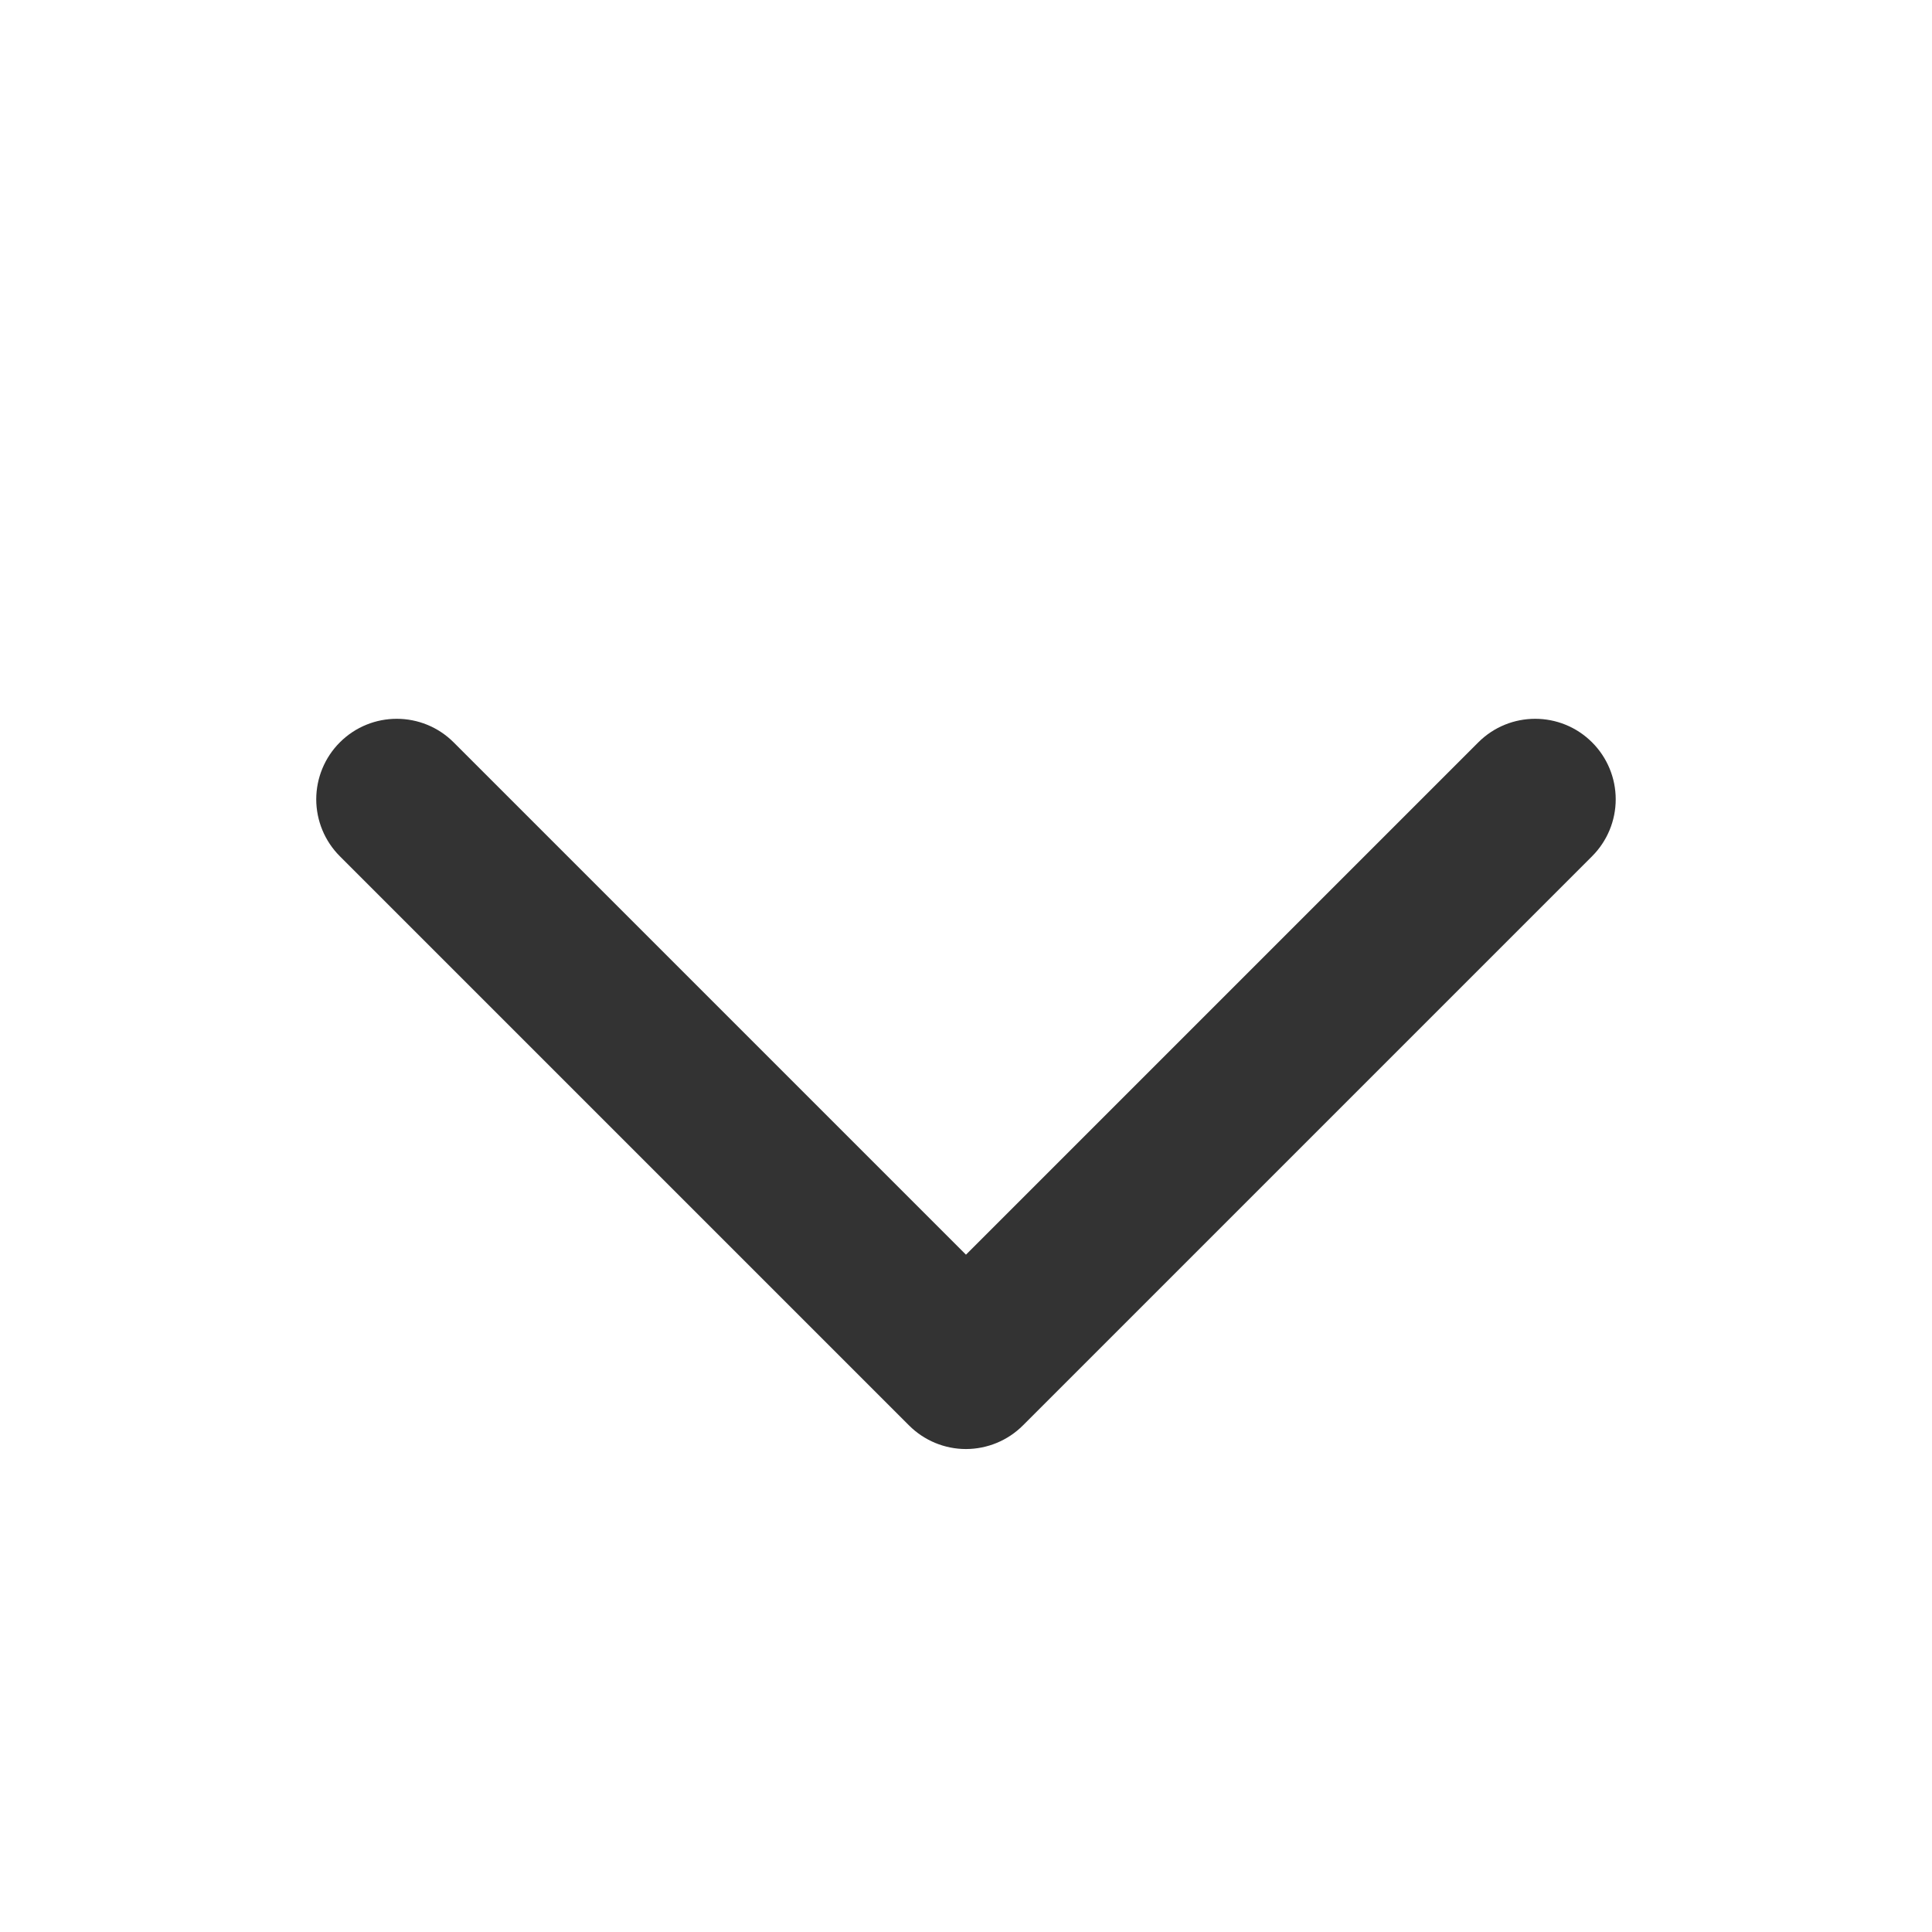
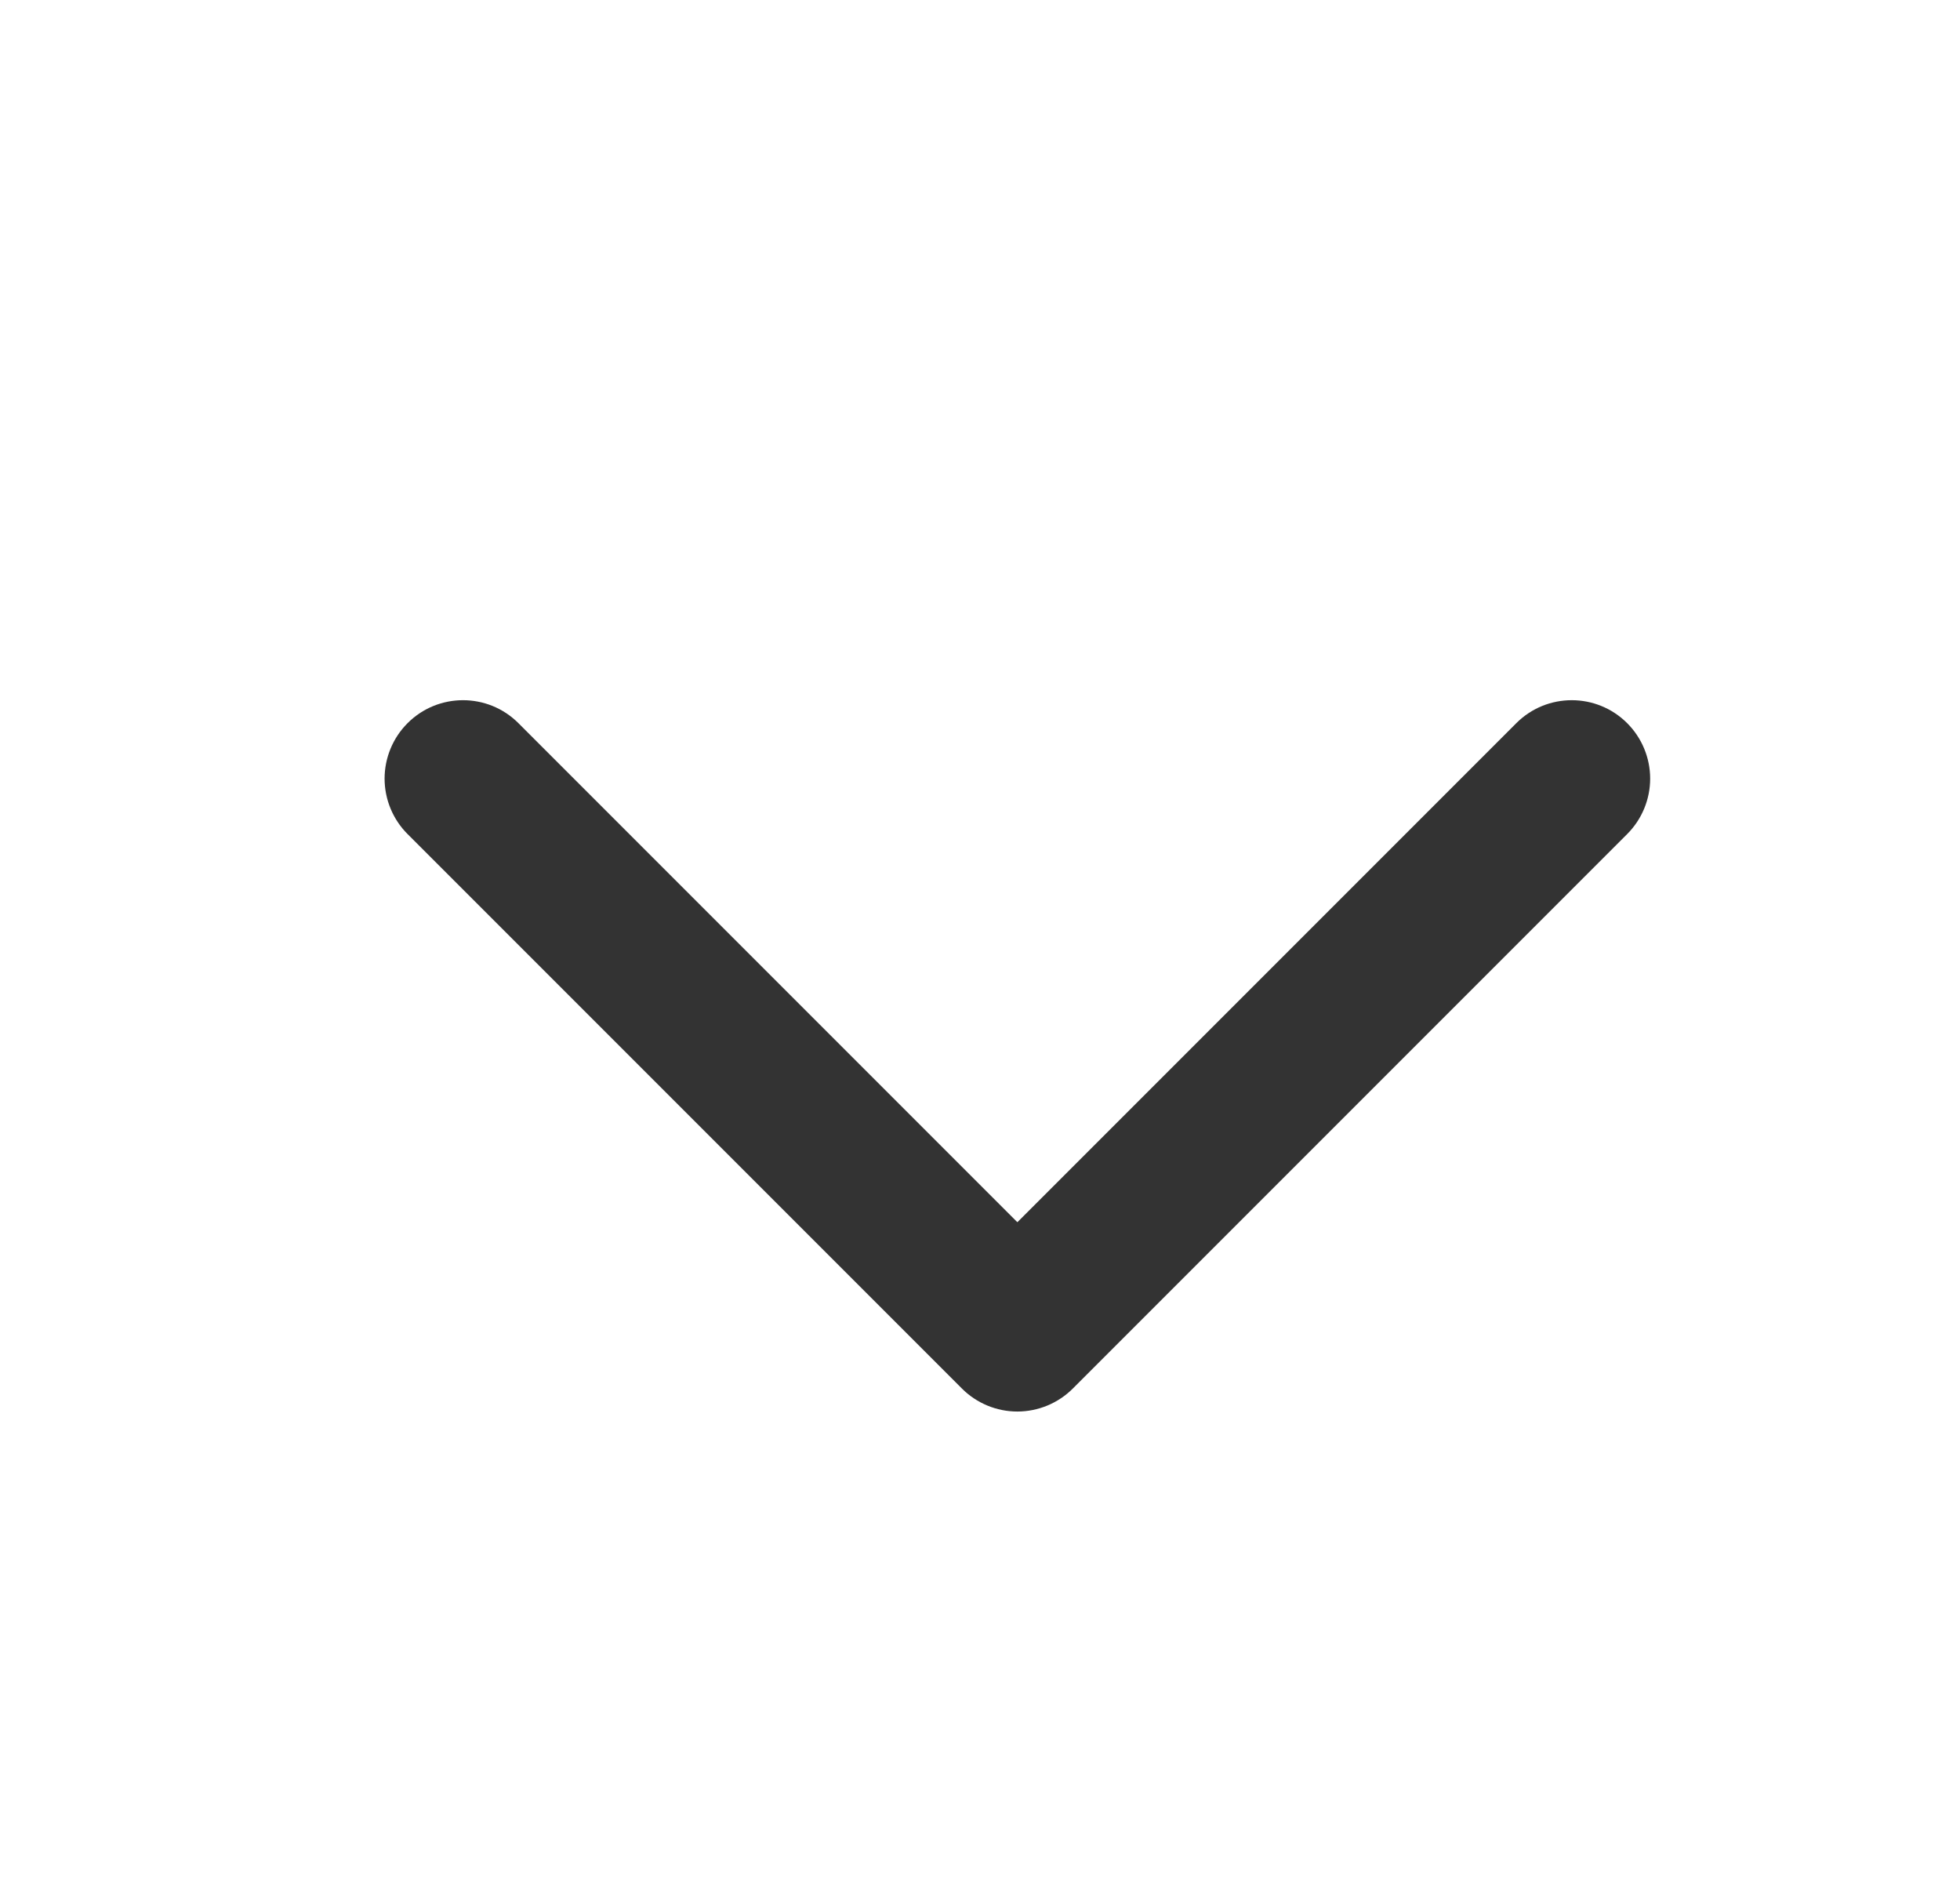
- <svg xmlns="http://www.w3.org/2000/svg" width="24px" height="24px" version="1.1" xml:space="preserve" style="fill-rule:evenodd;clip-rule:evenodd;stroke-linejoin:round;stroke-miterlimit:1.414;">
-   <g transform="matrix(1,0,0,1,-144,-272)">
-     <g id="basic.regular.chevronDown" transform="matrix(0.800768,0,0,0.984948,144,272)">
+ <svg xmlns="http://www.w3.org/2000/svg" width="25px" height="24px" version="1.1" xml:space="preserve" style="fill-rule:evenodd;clip-rule:evenodd;stroke-linejoin:round;stroke-miterlimit:1.414;">
+   <g transform="matrix(1,0,0,1,-530,-272)">
+     <g id="basic.regular.chevronDown" transform="matrix(0.800768,0,0,0.984948,530.977,272)">
      <rect x="0" y="0" width="29.971" height="24.367" style="fill:none;" />
      <g transform="matrix(0.80276,0.652648,-0.80276,0.652648,159.482,-119.796)">
        <path d="M15,182.9C15.292,182.9 15.572,183.016 15.778,183.222C15.984,183.428 16.1,183.708 16.1,184C16.1,186.486 16.1,192.514 16.1,195C16.1,195.292 15.984,195.571 15.778,195.778C15.572,195.984 15.292,196.1 15,196.1C12.514,196.1 6.486,196.1 4,196.1C3.708,196.1 3.429,195.984 3.222,195.778C3.016,195.571 2.9,195.292 2.9,195C2.9,194.392 3.393,193.9 4,193.9C6.786,193.9 13.9,193.9 13.9,193.9C13.9,193.9 13.9,186.786 13.9,184C13.9,183.392 14.393,182.9 15,182.9C15,182.9 15,182.9 15,182.9Z" style="fill:rgb(51,51,51);fill-rule:nonzero;" />
      </g>
    </g>
  </g>
</svg>
